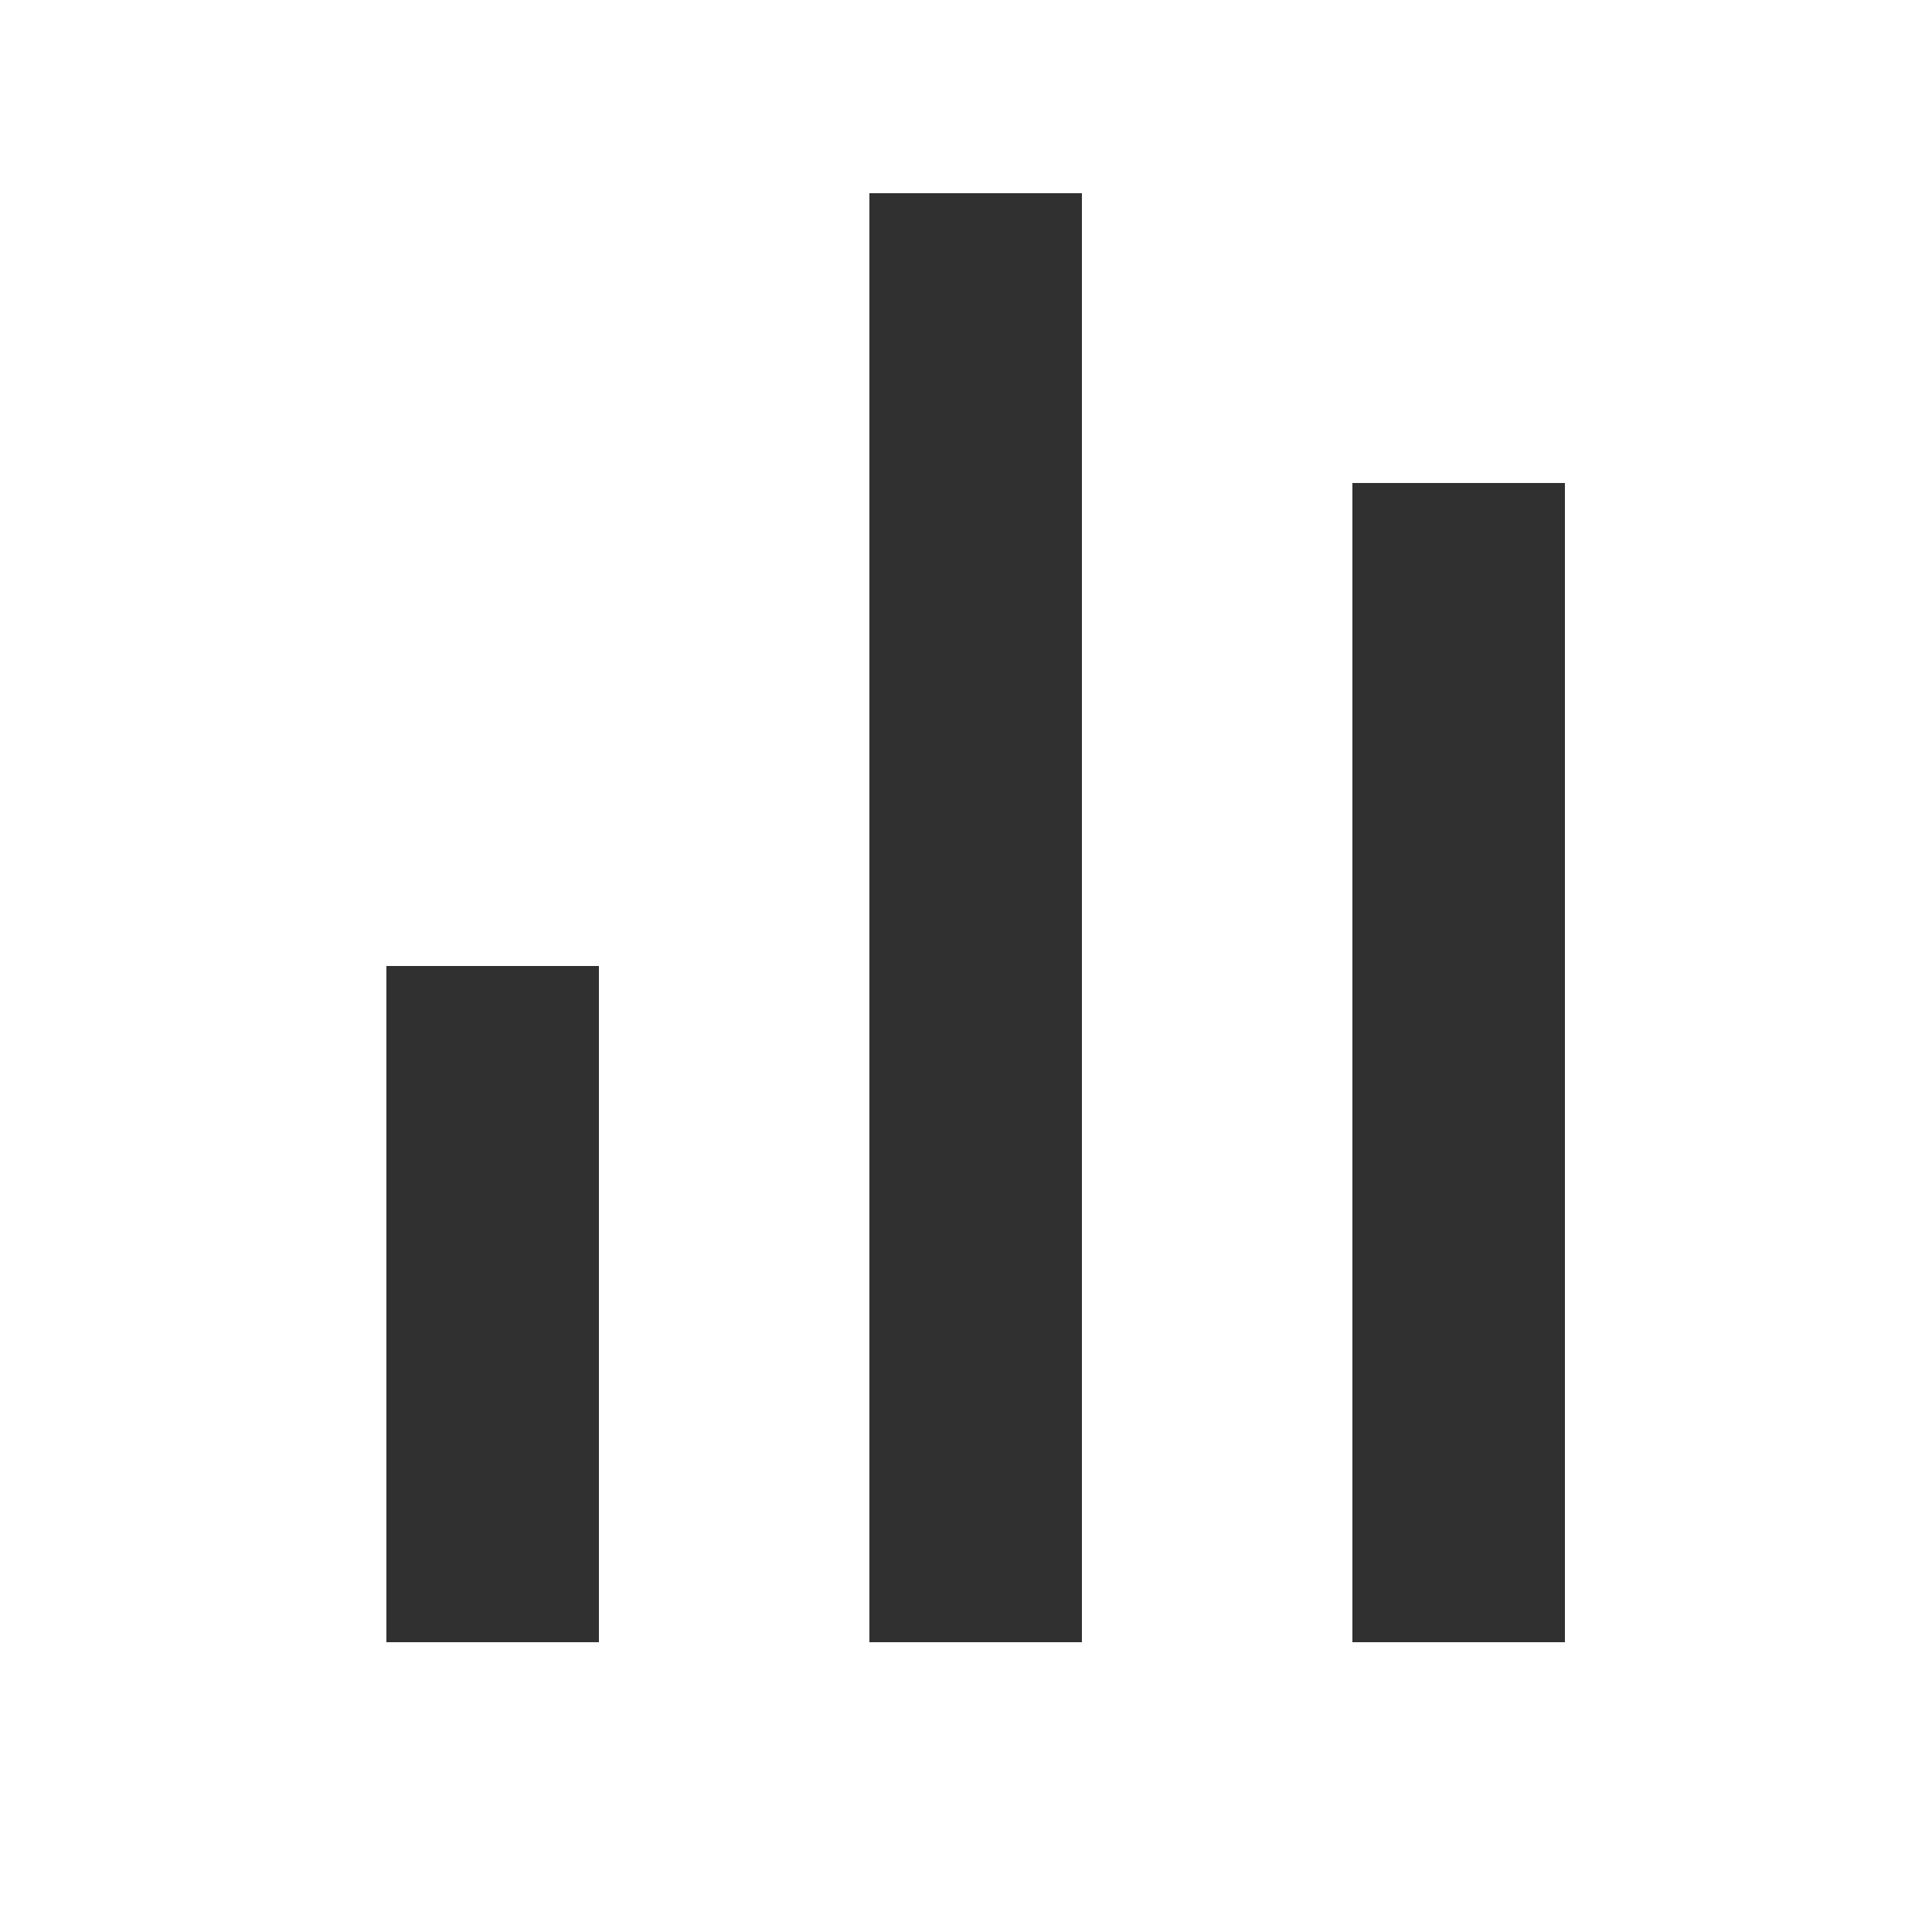
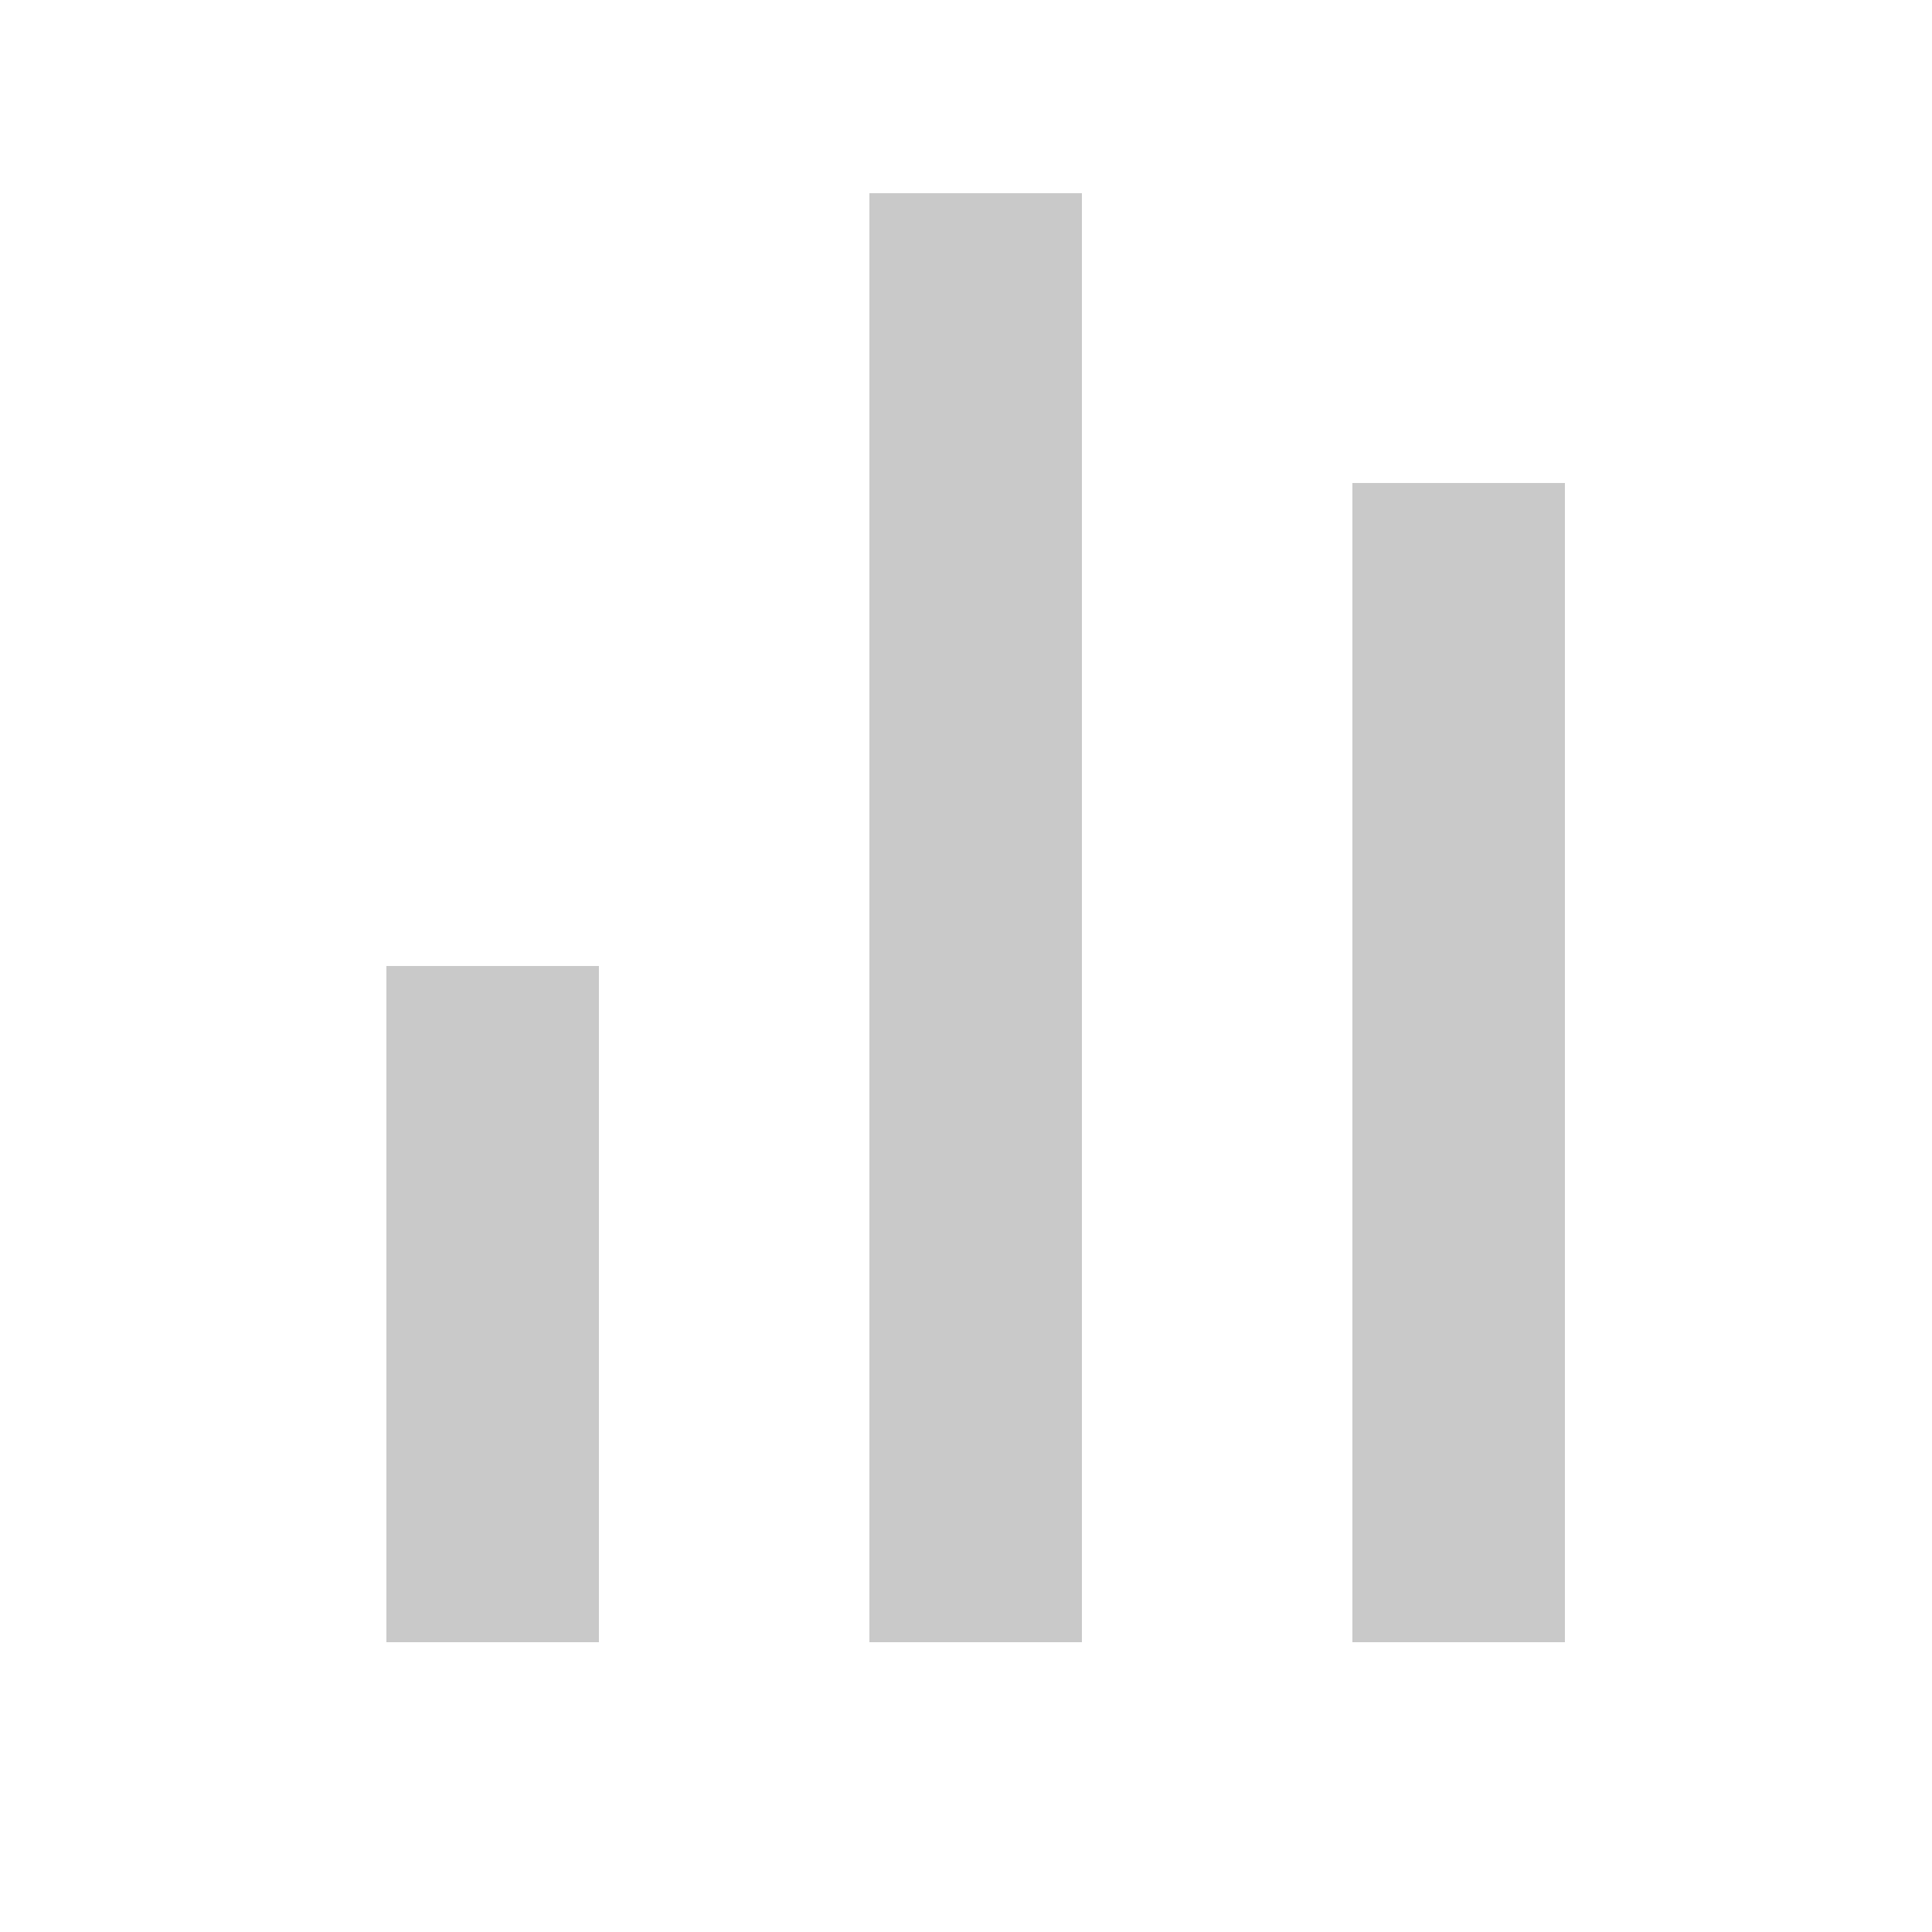
<svg xmlns="http://www.w3.org/2000/svg" width="20" height="20" viewBox="0 0 20 20" fill="none">
-   <line x1="5.1" y1="10" x2="5.1" y2="17" stroke="#303030" stroke-width="2.2" />
-   <line x1="10.1" y1="2" x2="10.1" y2="17" stroke="#303030" stroke-width="2.2" />
-   <line x1="15.1" y1="5" x2="15.1" y2="17" stroke="#303030" stroke-width="2.2" />
+   <line x1="5.1" y1="10" x2="5.1" y2="17" stroke="#C9C9C9" stroke-width="2.2" />
+   <line x1="10.1" y1="2" x2="10.1" y2="17" stroke="#C9C9C9" stroke-width="2.2" />
+   <line x1="15.1" y1="5" x2="15.1" y2="17" stroke="#C9C9C9" stroke-width="2.2" />
</svg>
